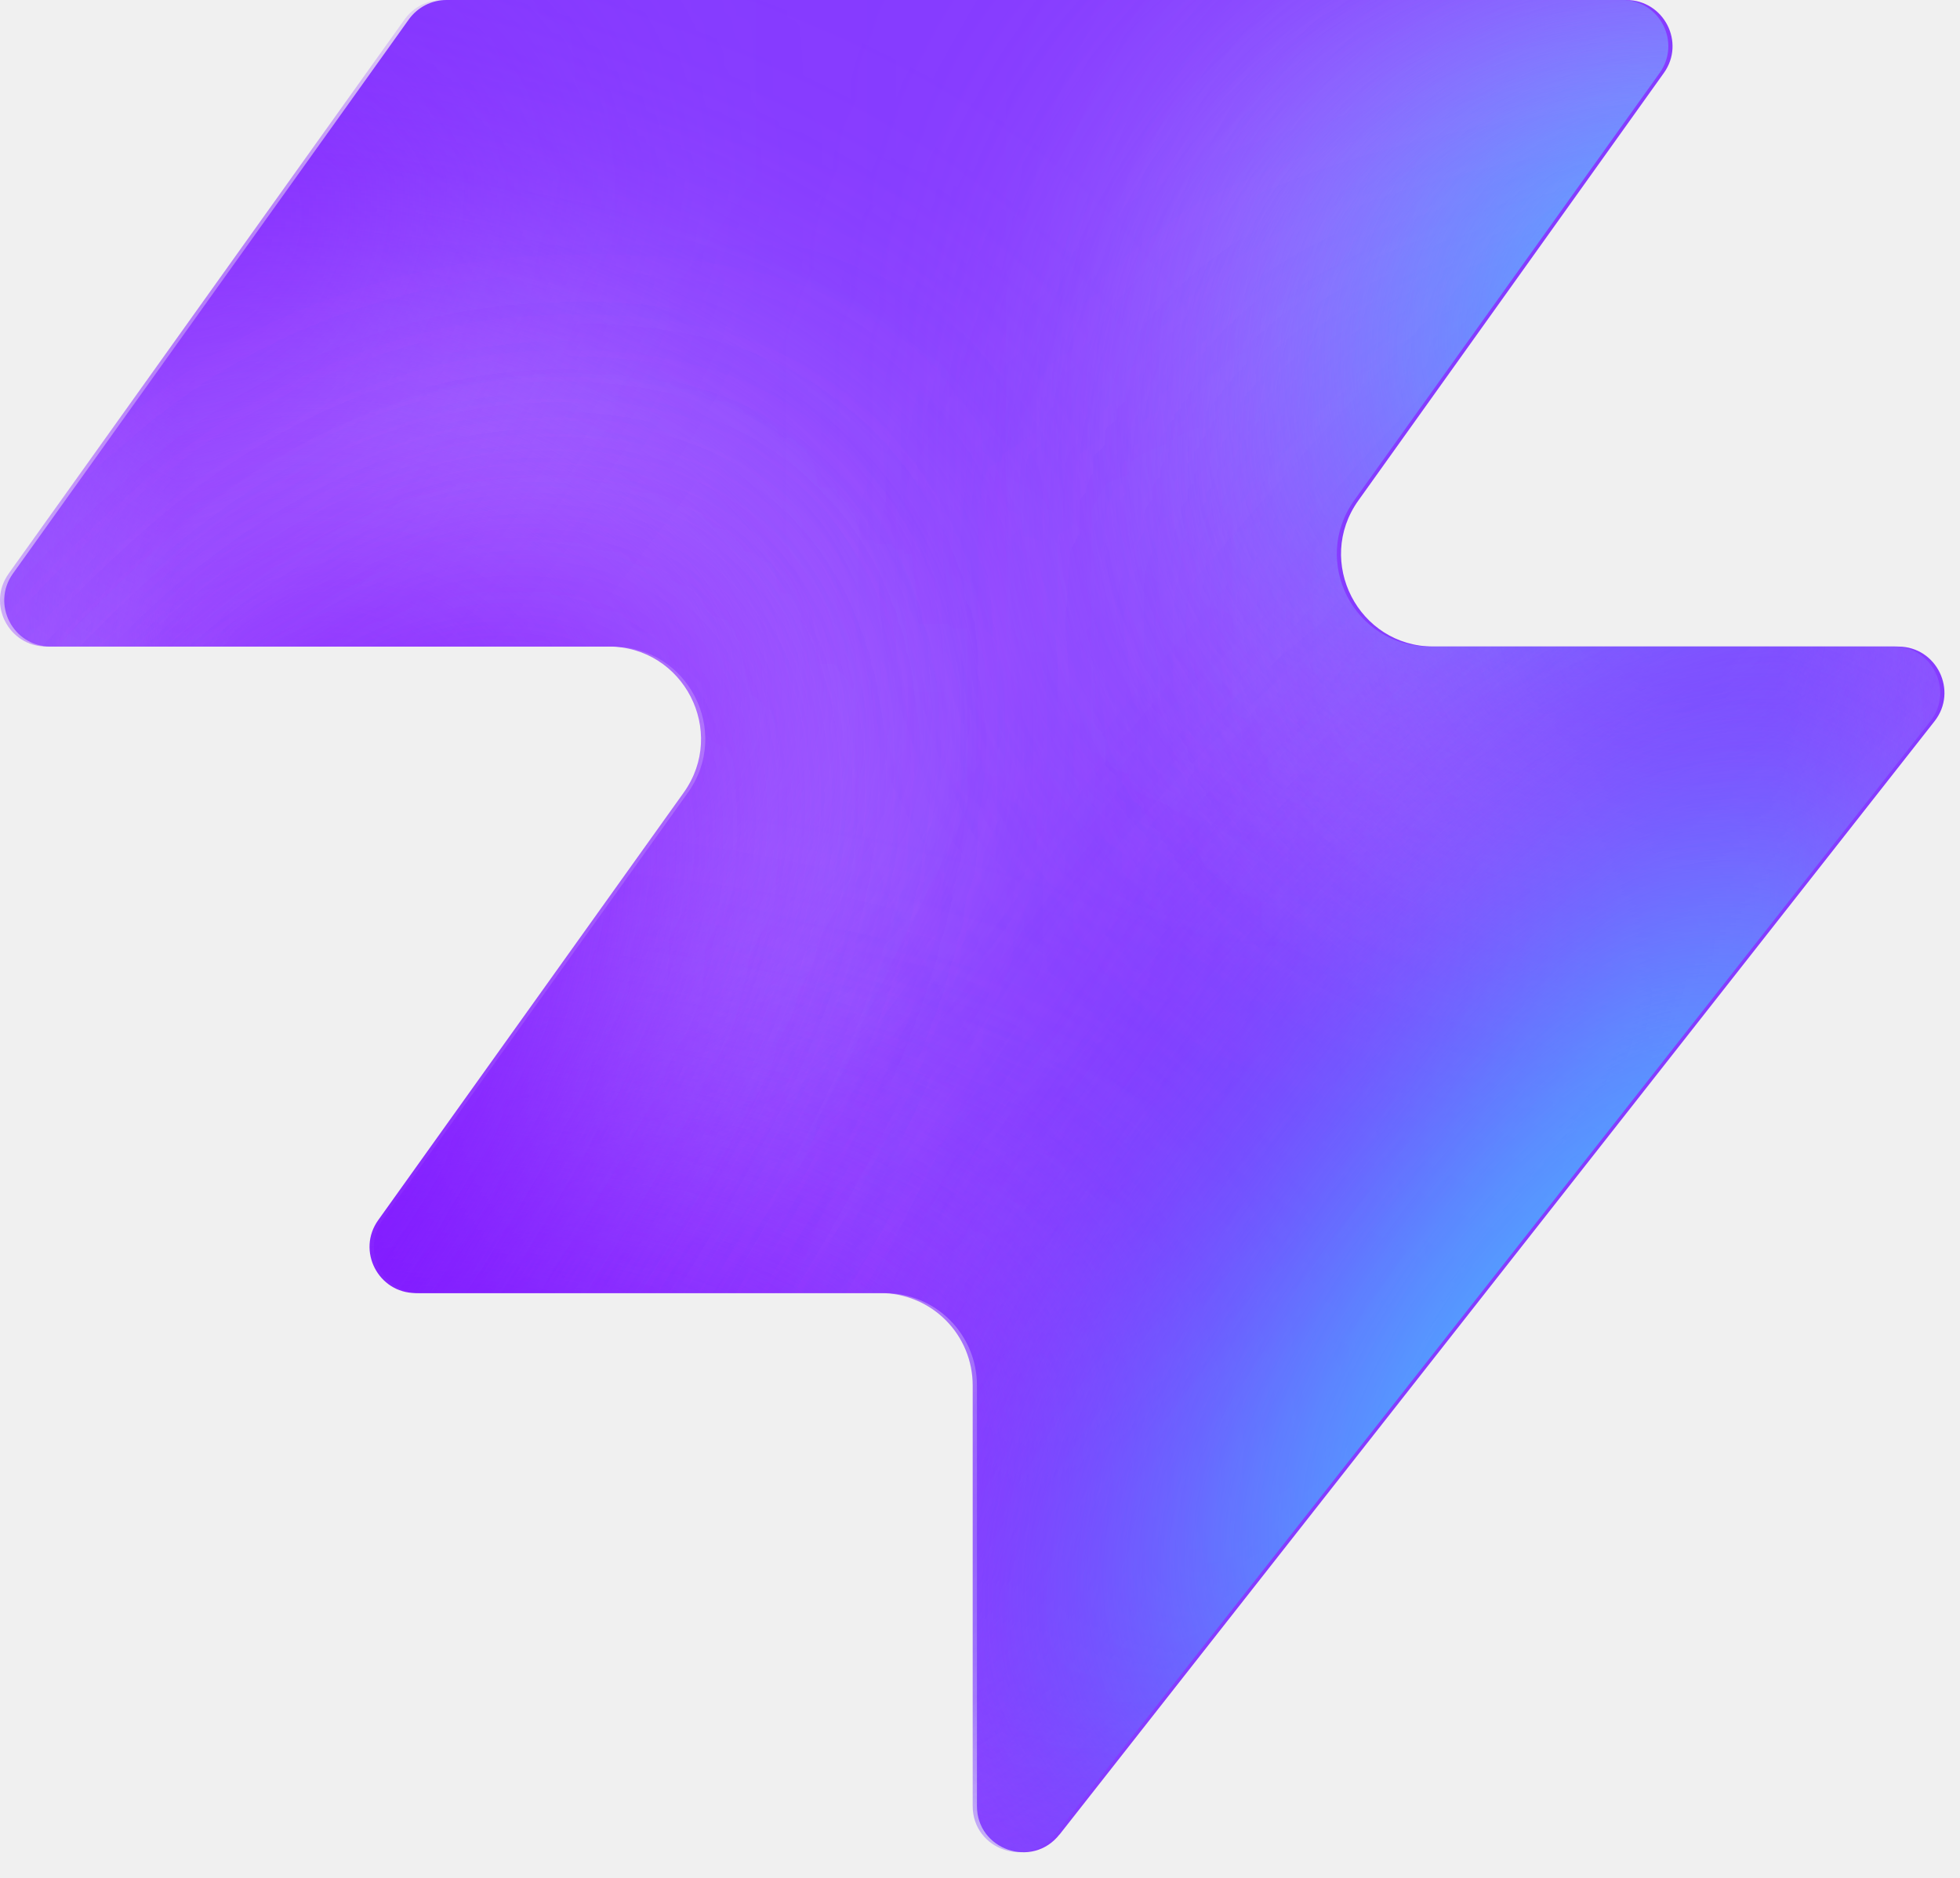
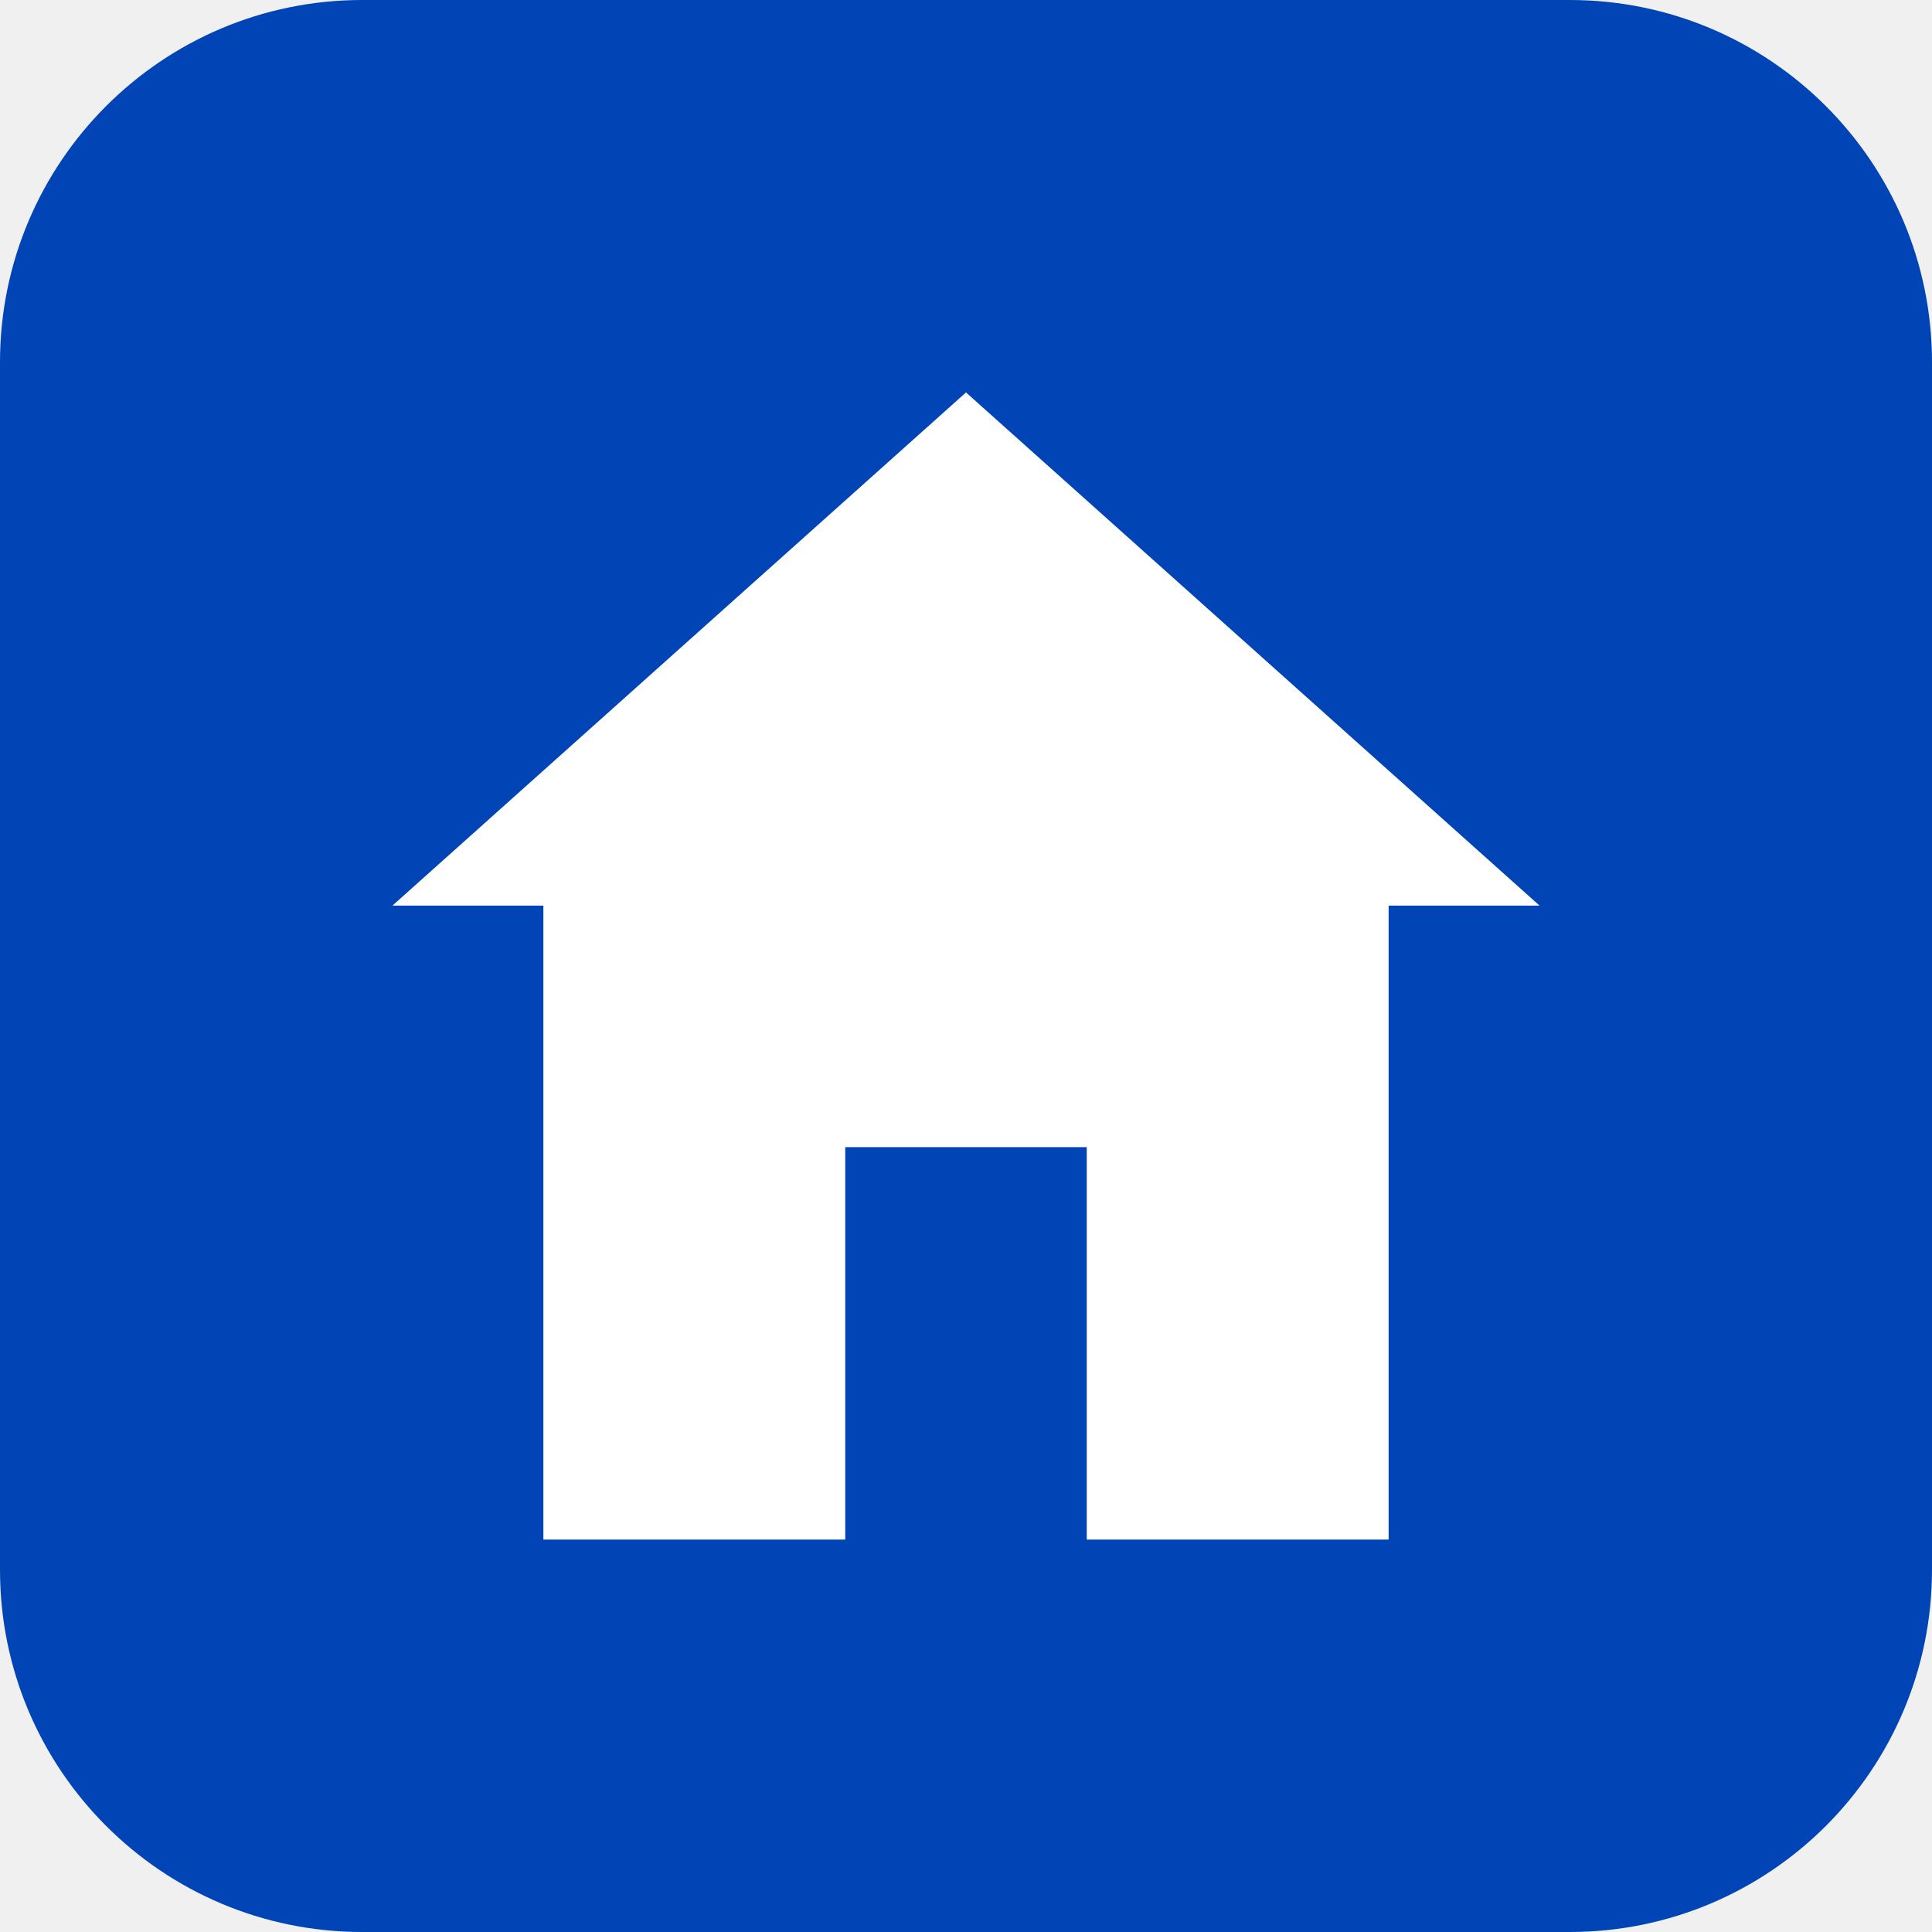
- <svg xmlns="http://www.w3.org/2000/svg" width="48" height="46" fill="none" viewBox="0 0 48 46">
-   <path fill="#863bff" d="M25.946 44.938c-.664.845-2.021.375-2.021-.698V33.937a2.26 2.26 0 0 0-2.262-2.262H10.287c-.92 0-1.456-1.04-.92-1.788l7.48-10.471c1.07-1.497 0-3.578-1.842-3.578H1.237c-.92 0-1.456-1.04-.92-1.788L10.013.474c.214-.297.556-.474.92-.474h28.894c.92 0 1.456 1.04.92 1.788l-7.48 10.471c-1.07 1.498 0 3.579 1.842 3.579h11.377c.943 0 1.473 1.088.89 1.83L25.947 44.94z" style="fill:#863bff;fill:color(display-p3 .525 .23 1);fill-opacity:1" />
-   <mask id="a" width="48" height="46" x="0" y="0" maskUnits="userSpaceOnUse" style="mask-type:alpha">
-     <path fill="#000" d="M25.842 44.938c-.664.844-2.021.375-2.021-.698V33.937a2.26 2.26 0 0 0-2.262-2.262H10.183c-.92 0-1.456-1.04-.92-1.788l7.48-10.471c1.07-1.498 0-3.579-1.842-3.579H1.133c-.92 0-1.456-1.04-.92-1.787L9.91.473c.214-.297.556-.474.92-.474h28.894c.92 0 1.456 1.04.92 1.788l-7.48 10.471c-1.07 1.498 0 3.578 1.842 3.578h11.377c.943 0 1.473 1.088.89 1.832L25.843 44.94z" style="fill:#000;fill-opacity:1" />
-   </mask>
-   <g mask="url(#a)">
-     <g filter="url(#b)">
-       <ellipse cx="5.508" cy="14.704" fill="#ede6ff" rx="5.508" ry="14.704" style="fill:#ede6ff;fill:color(display-p3 .927 .903 1);fill-opacity:1" transform="matrix(.00324 1 1 -.00324 -4.47 31.516)" />
-     </g>
-     <g filter="url(#c)">
-       <ellipse cx="10.399" cy="29.851" fill="#ede6ff" rx="10.399" ry="29.851" style="fill:#ede6ff;fill:color(display-p3 .927 .903 1);fill-opacity:1" transform="matrix(.00324 1 1 -.00324 -39.328 7.883)" />
-     </g>
-     <g filter="url(#d)">
-       <ellipse cx="5.508" cy="30.487" fill="#7e14ff" rx="5.508" ry="30.487" style="fill:#7e14ff;fill:color(display-p3 .492 .077 1);fill-opacity:1" transform="rotate(89.814 -25.913 -14.639)scale(1 -1)" />
-     </g>
-     <g filter="url(#e)">
-       <ellipse cx="5.508" cy="30.599" fill="#7e14ff" rx="5.508" ry="30.599" style="fill:#7e14ff;fill:color(display-p3 .492 .077 1);fill-opacity:1" transform="rotate(89.814 -32.644 -3.334)scale(1 -1)" />
-     </g>
-     <g filter="url(#f)">
-       <ellipse cx="5.508" cy="30.599" fill="#7e14ff" rx="5.508" ry="30.599" style="fill:#7e14ff;fill:color(display-p3 .492 .077 1);fill-opacity:1" transform="matrix(.00324 1 1 -.00324 -34.34 30.47)" />
-     </g>
-     <g filter="url(#g)">
-       <ellipse cx="14.072" cy="22.078" fill="#ede6ff" rx="14.072" ry="22.078" style="fill:#ede6ff;fill:color(display-p3 .927 .903 1);fill-opacity:1" transform="rotate(93.35 24.506 48.493)scale(-1 1)" />
-     </g>
-     <g filter="url(#h)">
-       <ellipse cx="3.47" cy="21.501" fill="#7e14ff" rx="3.47" ry="21.501" style="fill:#7e14ff;fill:color(display-p3 .492 .077 1);fill-opacity:1" transform="rotate(89.009 28.708 47.59)scale(-1 1)" />
-     </g>
-     <g filter="url(#i)">
-       <ellipse cx="3.47" cy="21.501" fill="#7e14ff" rx="3.47" ry="21.501" style="fill:#7e14ff;fill:color(display-p3 .492 .077 1);fill-opacity:1" transform="rotate(89.009 28.708 47.59)scale(-1 1)" />
-     </g>
-     <g filter="url(#j)">
-       <ellipse cx=".387" cy="8.972" fill="#7e14ff" rx="4.407" ry="29.108" style="fill:#7e14ff;fill:color(display-p3 .492 .077 1);fill-opacity:1" transform="rotate(39.51 .387 8.972)" />
-     </g>
-     <g filter="url(#k)">
-       <ellipse cx="47.523" cy="-6.092" fill="#7e14ff" rx="4.407" ry="29.108" style="fill:#7e14ff;fill:color(display-p3 .492 .077 1);fill-opacity:1" transform="rotate(37.892 47.523 -6.092)" />
-     </g>
-     <g filter="url(#l)">
-       <ellipse cx="41.412" cy="6.333" fill="#47bfff" rx="5.971" ry="9.665" style="fill:#47bfff;fill:color(display-p3 .28 .748 1);fill-opacity:1" transform="rotate(37.892 41.412 6.333)" />
-     </g>
-     <g filter="url(#m)">
-       <ellipse cx="-1.879" cy="38.332" fill="#7e14ff" rx="4.407" ry="29.108" style="fill:#7e14ff;fill:color(display-p3 .492 .077 1);fill-opacity:1" transform="rotate(37.892 -1.88 38.332)" />
-     </g>
-     <g filter="url(#n)">
-       <ellipse cx="-1.879" cy="38.332" fill="#7e14ff" rx="4.407" ry="29.108" style="fill:#7e14ff;fill:color(display-p3 .492 .077 1);fill-opacity:1" transform="rotate(37.892 -1.88 38.332)" />
-     </g>
-     <g filter="url(#o)">
-       <ellipse cx="35.651" cy="29.907" fill="#7e14ff" rx="4.407" ry="29.108" style="fill:#7e14ff;fill:color(display-p3 .492 .077 1);fill-opacity:1" transform="rotate(37.892 35.651 29.907)" />
-     </g>
-     <g filter="url(#p)">
-       <ellipse cx="38.418" cy="32.4" fill="#47bfff" rx="5.971" ry="15.297" style="fill:#47bfff;fill:color(display-p3 .28 .748 1);fill-opacity:1" transform="rotate(37.892 38.418 32.4)" />
-     </g>
-   </g>
-   <defs>
-     <filter id="b" width="60.045" height="41.654" x="-19.77" y="16.149" color-interpolation-filters="sRGB" filterUnits="userSpaceOnUse">
-       <feFlood flood-opacity="0" result="BackgroundImageFix" />
-       <feBlend in="SourceGraphic" in2="BackgroundImageFix" result="shape" />
-       <feGaussianBlur result="effect1_foregroundBlur_2002_17158" stdDeviation="7.659" />
-     </filter>
-     <filter id="c" width="90.34" height="51.437" x="-54.613" y="-7.533" color-interpolation-filters="sRGB" filterUnits="userSpaceOnUse">
-       <feFlood flood-opacity="0" result="BackgroundImageFix" />
-       <feBlend in="SourceGraphic" in2="BackgroundImageFix" result="shape" />
-       <feGaussianBlur result="effect1_foregroundBlur_2002_17158" stdDeviation="7.659" />
-     </filter>
-     <filter id="d" width="79.355" height="29.4" x="-49.64" y="2.03" color-interpolation-filters="sRGB" filterUnits="userSpaceOnUse">
-       <feFlood flood-opacity="0" result="BackgroundImageFix" />
-       <feBlend in="SourceGraphic" in2="BackgroundImageFix" result="shape" />
-       <feGaussianBlur result="effect1_foregroundBlur_2002_17158" stdDeviation="4.596" />
-     </filter>
-     <filter id="e" width="79.579" height="29.4" x="-45.045" y="20.029" color-interpolation-filters="sRGB" filterUnits="userSpaceOnUse">
-       <feFlood flood-opacity="0" result="BackgroundImageFix" />
-       <feBlend in="SourceGraphic" in2="BackgroundImageFix" result="shape" />
-       <feGaussianBlur result="effect1_foregroundBlur_2002_17158" stdDeviation="4.596" />
-     </filter>
-     <filter id="f" width="79.579" height="29.4" x="-43.513" y="21.178" color-interpolation-filters="sRGB" filterUnits="userSpaceOnUse">
-       <feFlood flood-opacity="0" result="BackgroundImageFix" />
-       <feBlend in="SourceGraphic" in2="BackgroundImageFix" result="shape" />
-       <feGaussianBlur result="effect1_foregroundBlur_2002_17158" stdDeviation="4.596" />
-     </filter>
-     <filter id="g" width="74.749" height="58.852" x="15.756" y="-17.901" color-interpolation-filters="sRGB" filterUnits="userSpaceOnUse">
-       <feFlood flood-opacity="0" result="BackgroundImageFix" />
-       <feBlend in="SourceGraphic" in2="BackgroundImageFix" result="shape" />
-       <feGaussianBlur result="effect1_foregroundBlur_2002_17158" stdDeviation="7.659" />
-     </filter>
-     <filter id="h" width="61.377" height="25.362" x="23.548" y="2.284" color-interpolation-filters="sRGB" filterUnits="userSpaceOnUse">
-       <feFlood flood-opacity="0" result="BackgroundImageFix" />
-       <feBlend in="SourceGraphic" in2="BackgroundImageFix" result="shape" />
-       <feGaussianBlur result="effect1_foregroundBlur_2002_17158" stdDeviation="4.596" />
-     </filter>
-     <filter id="i" width="61.377" height="25.362" x="23.548" y="2.284" color-interpolation-filters="sRGB" filterUnits="userSpaceOnUse">
-       <feFlood flood-opacity="0" result="BackgroundImageFix" />
-       <feBlend in="SourceGraphic" in2="BackgroundImageFix" result="shape" />
-       <feGaussianBlur result="effect1_foregroundBlur_2002_17158" stdDeviation="4.596" />
-     </filter>
-     <filter id="j" width="56.045" height="63.649" x="-27.636" y="-22.853" color-interpolation-filters="sRGB" filterUnits="userSpaceOnUse">
-       <feFlood flood-opacity="0" result="BackgroundImageFix" />
-       <feBlend in="SourceGraphic" in2="BackgroundImageFix" result="shape" />
-       <feGaussianBlur result="effect1_foregroundBlur_2002_17158" stdDeviation="4.596" />
-     </filter>
-     <filter id="k" width="54.814" height="64.646" x="20.116" y="-38.415" color-interpolation-filters="sRGB" filterUnits="userSpaceOnUse">
-       <feFlood flood-opacity="0" result="BackgroundImageFix" />
-       <feBlend in="SourceGraphic" in2="BackgroundImageFix" result="shape" />
-       <feGaussianBlur result="effect1_foregroundBlur_2002_17158" stdDeviation="4.596" />
-     </filter>
-     <filter id="l" width="33.541" height="35.313" x="24.641" y="-11.323" color-interpolation-filters="sRGB" filterUnits="userSpaceOnUse">
-       <feFlood flood-opacity="0" result="BackgroundImageFix" />
-       <feBlend in="SourceGraphic" in2="BackgroundImageFix" result="shape" />
-       <feGaussianBlur result="effect1_foregroundBlur_2002_17158" stdDeviation="4.596" />
-     </filter>
-     <filter id="m" width="54.814" height="64.646" x="-29.286" y="6.009" color-interpolation-filters="sRGB" filterUnits="userSpaceOnUse">
-       <feFlood flood-opacity="0" result="BackgroundImageFix" />
-       <feBlend in="SourceGraphic" in2="BackgroundImageFix" result="shape" />
-       <feGaussianBlur result="effect1_foregroundBlur_2002_17158" stdDeviation="4.596" />
-     </filter>
-     <filter id="n" width="54.814" height="64.646" x="-29.286" y="6.009" color-interpolation-filters="sRGB" filterUnits="userSpaceOnUse">
-       <feFlood flood-opacity="0" result="BackgroundImageFix" />
-       <feBlend in="SourceGraphic" in2="BackgroundImageFix" result="shape" />
-       <feGaussianBlur result="effect1_foregroundBlur_2002_17158" stdDeviation="4.596" />
-     </filter>
-     <filter id="o" width="54.814" height="64.646" x="8.244" y="-2.416" color-interpolation-filters="sRGB" filterUnits="userSpaceOnUse">
-       <feFlood flood-opacity="0" result="BackgroundImageFix" />
-       <feBlend in="SourceGraphic" in2="BackgroundImageFix" result="shape" />
-       <feGaussianBlur result="effect1_foregroundBlur_2002_17158" stdDeviation="4.596" />
-     </filter>
-     <filter id="p" width="39.409" height="43.623" x="18.713" y="10.588" color-interpolation-filters="sRGB" filterUnits="userSpaceOnUse">
-       <feFlood flood-opacity="0" result="BackgroundImageFix" />
-       <feBlend in="SourceGraphic" in2="BackgroundImageFix" result="shape" />
-       <feGaussianBlur result="effect1_foregroundBlur_2002_17158" stdDeviation="4.596" />
-     </filter>
-   </defs>
+ <svg xmlns="http://www.w3.org/2000/svg" viewBox="0 0 32 32" role="img" aria-label="Coalition data widgets">
+   <rect width="32" height="32" rx="6" fill="#0044b5" />
+   <path d="M16 6.5 25.5 15H23v10.5h-5V19h-4v6.5H9V15H6.5z" fill="#ffffff" />
</svg>
